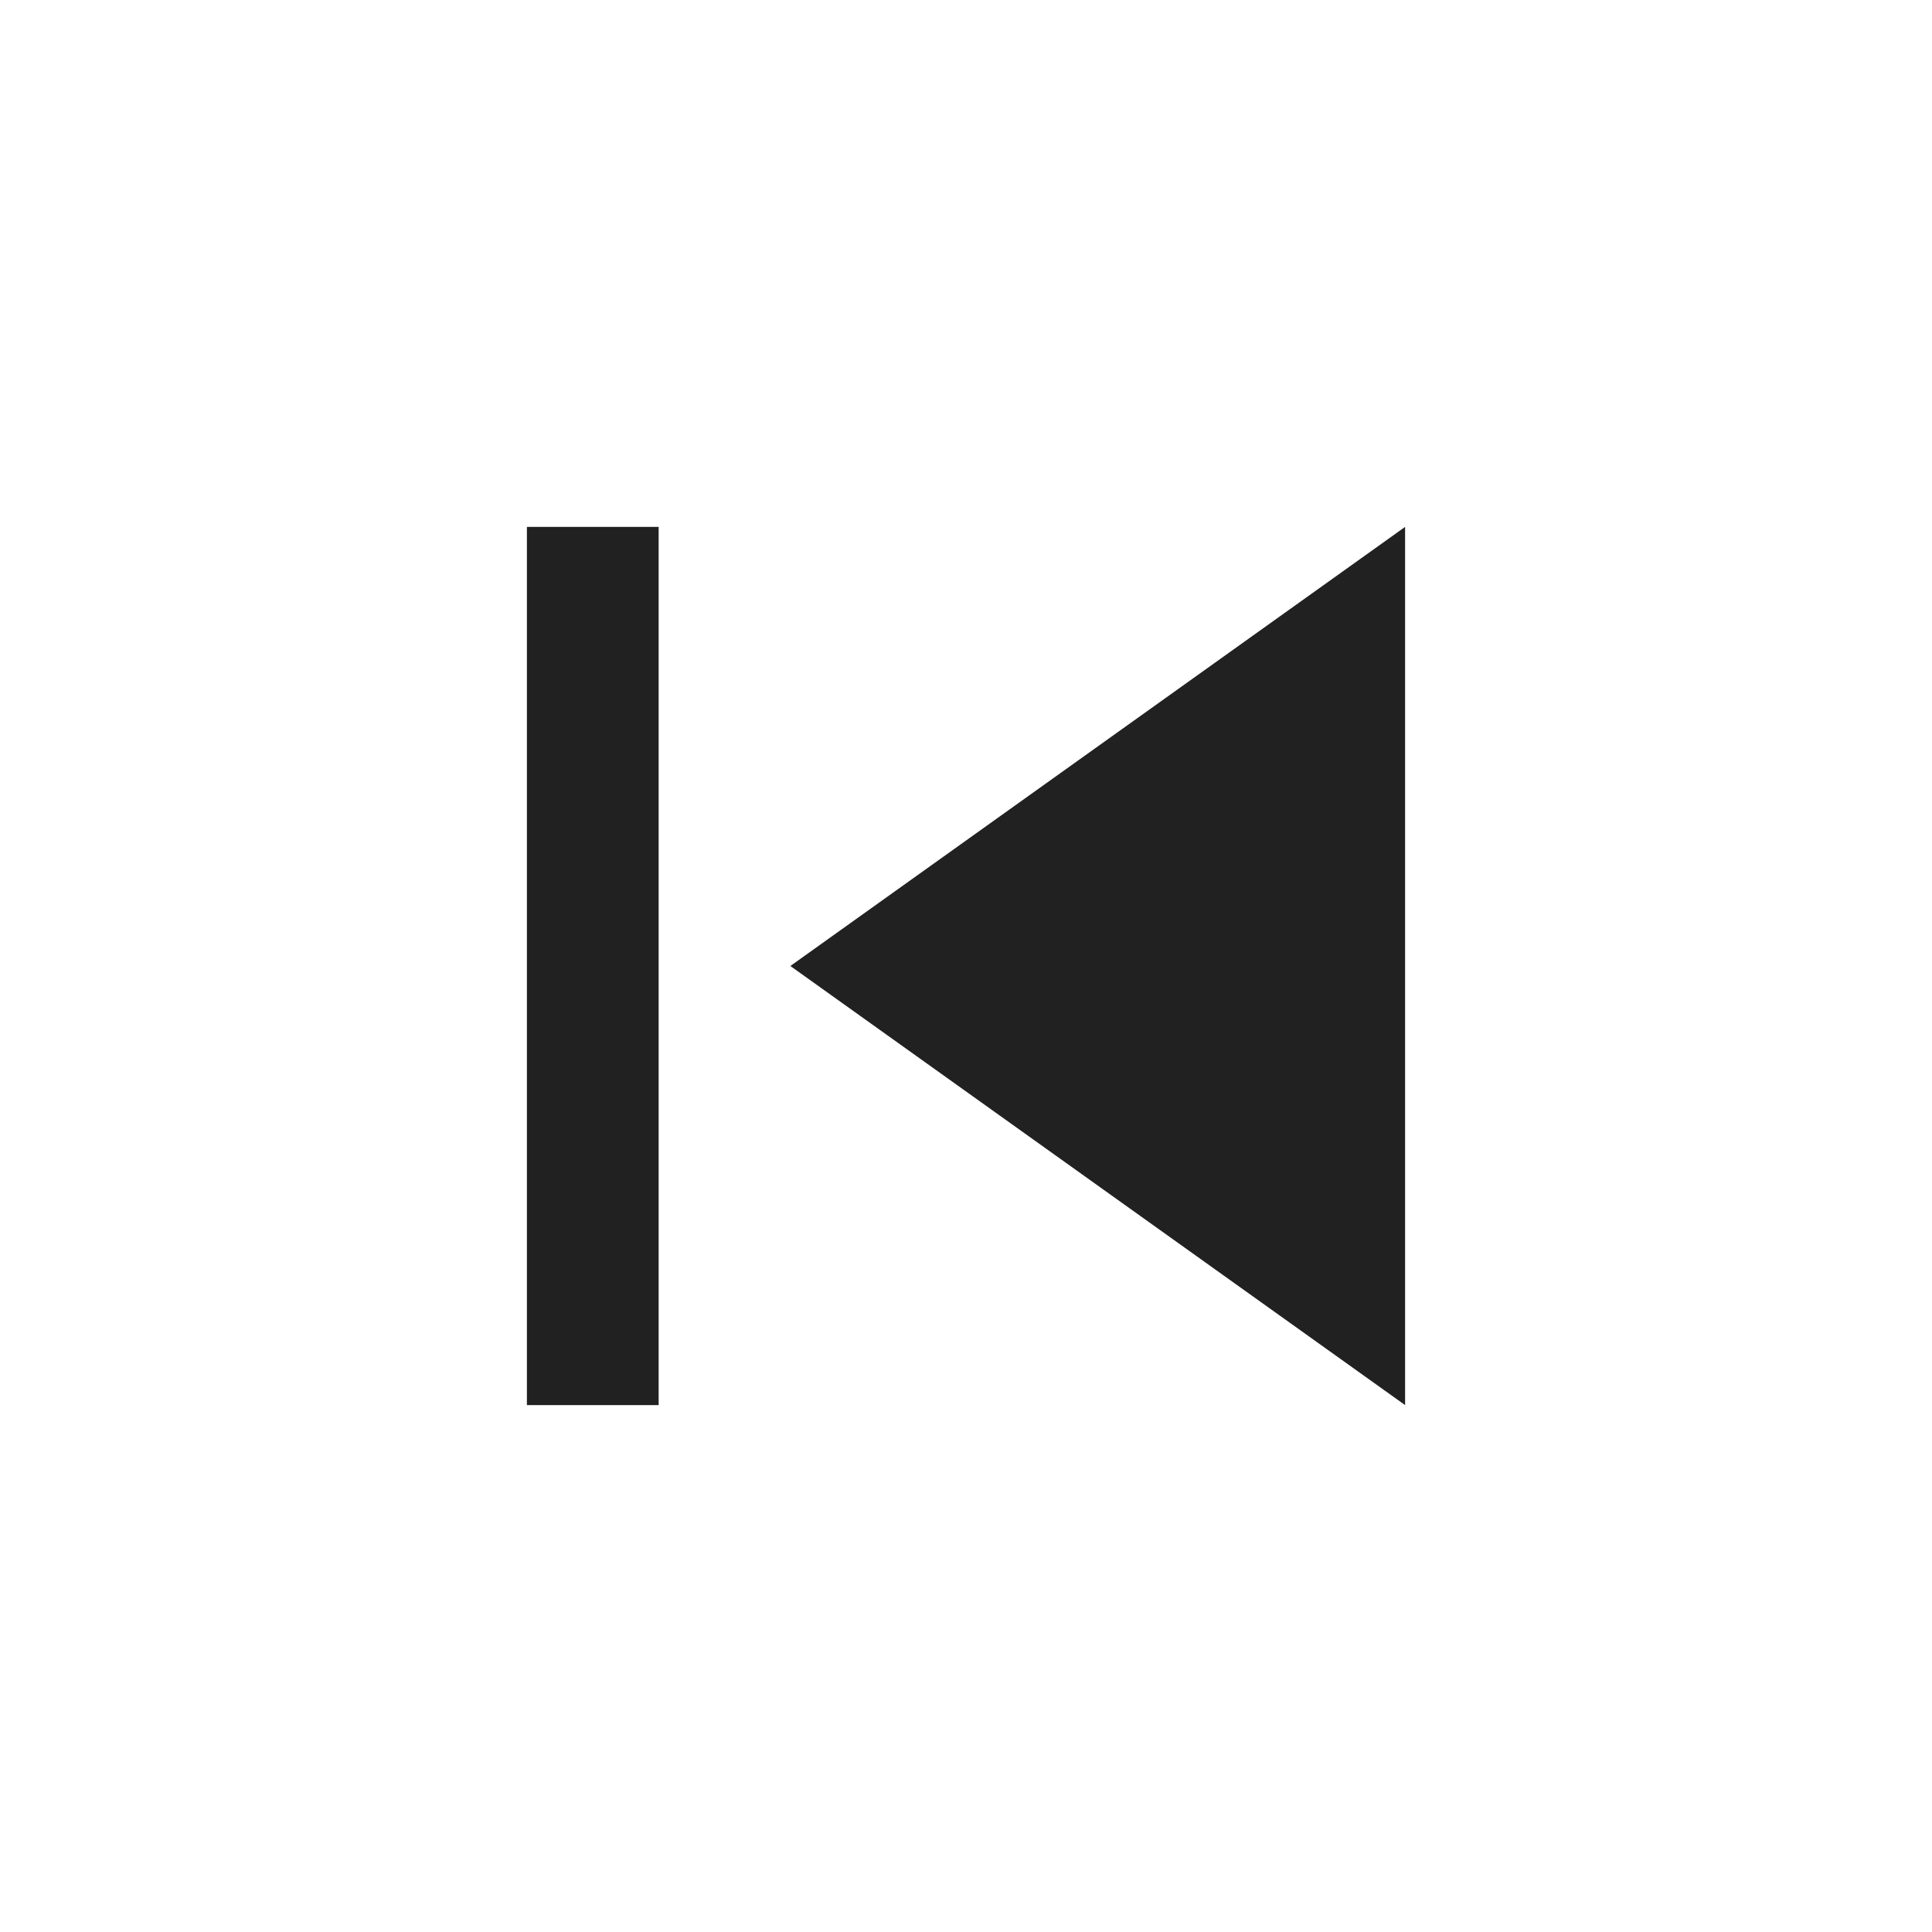
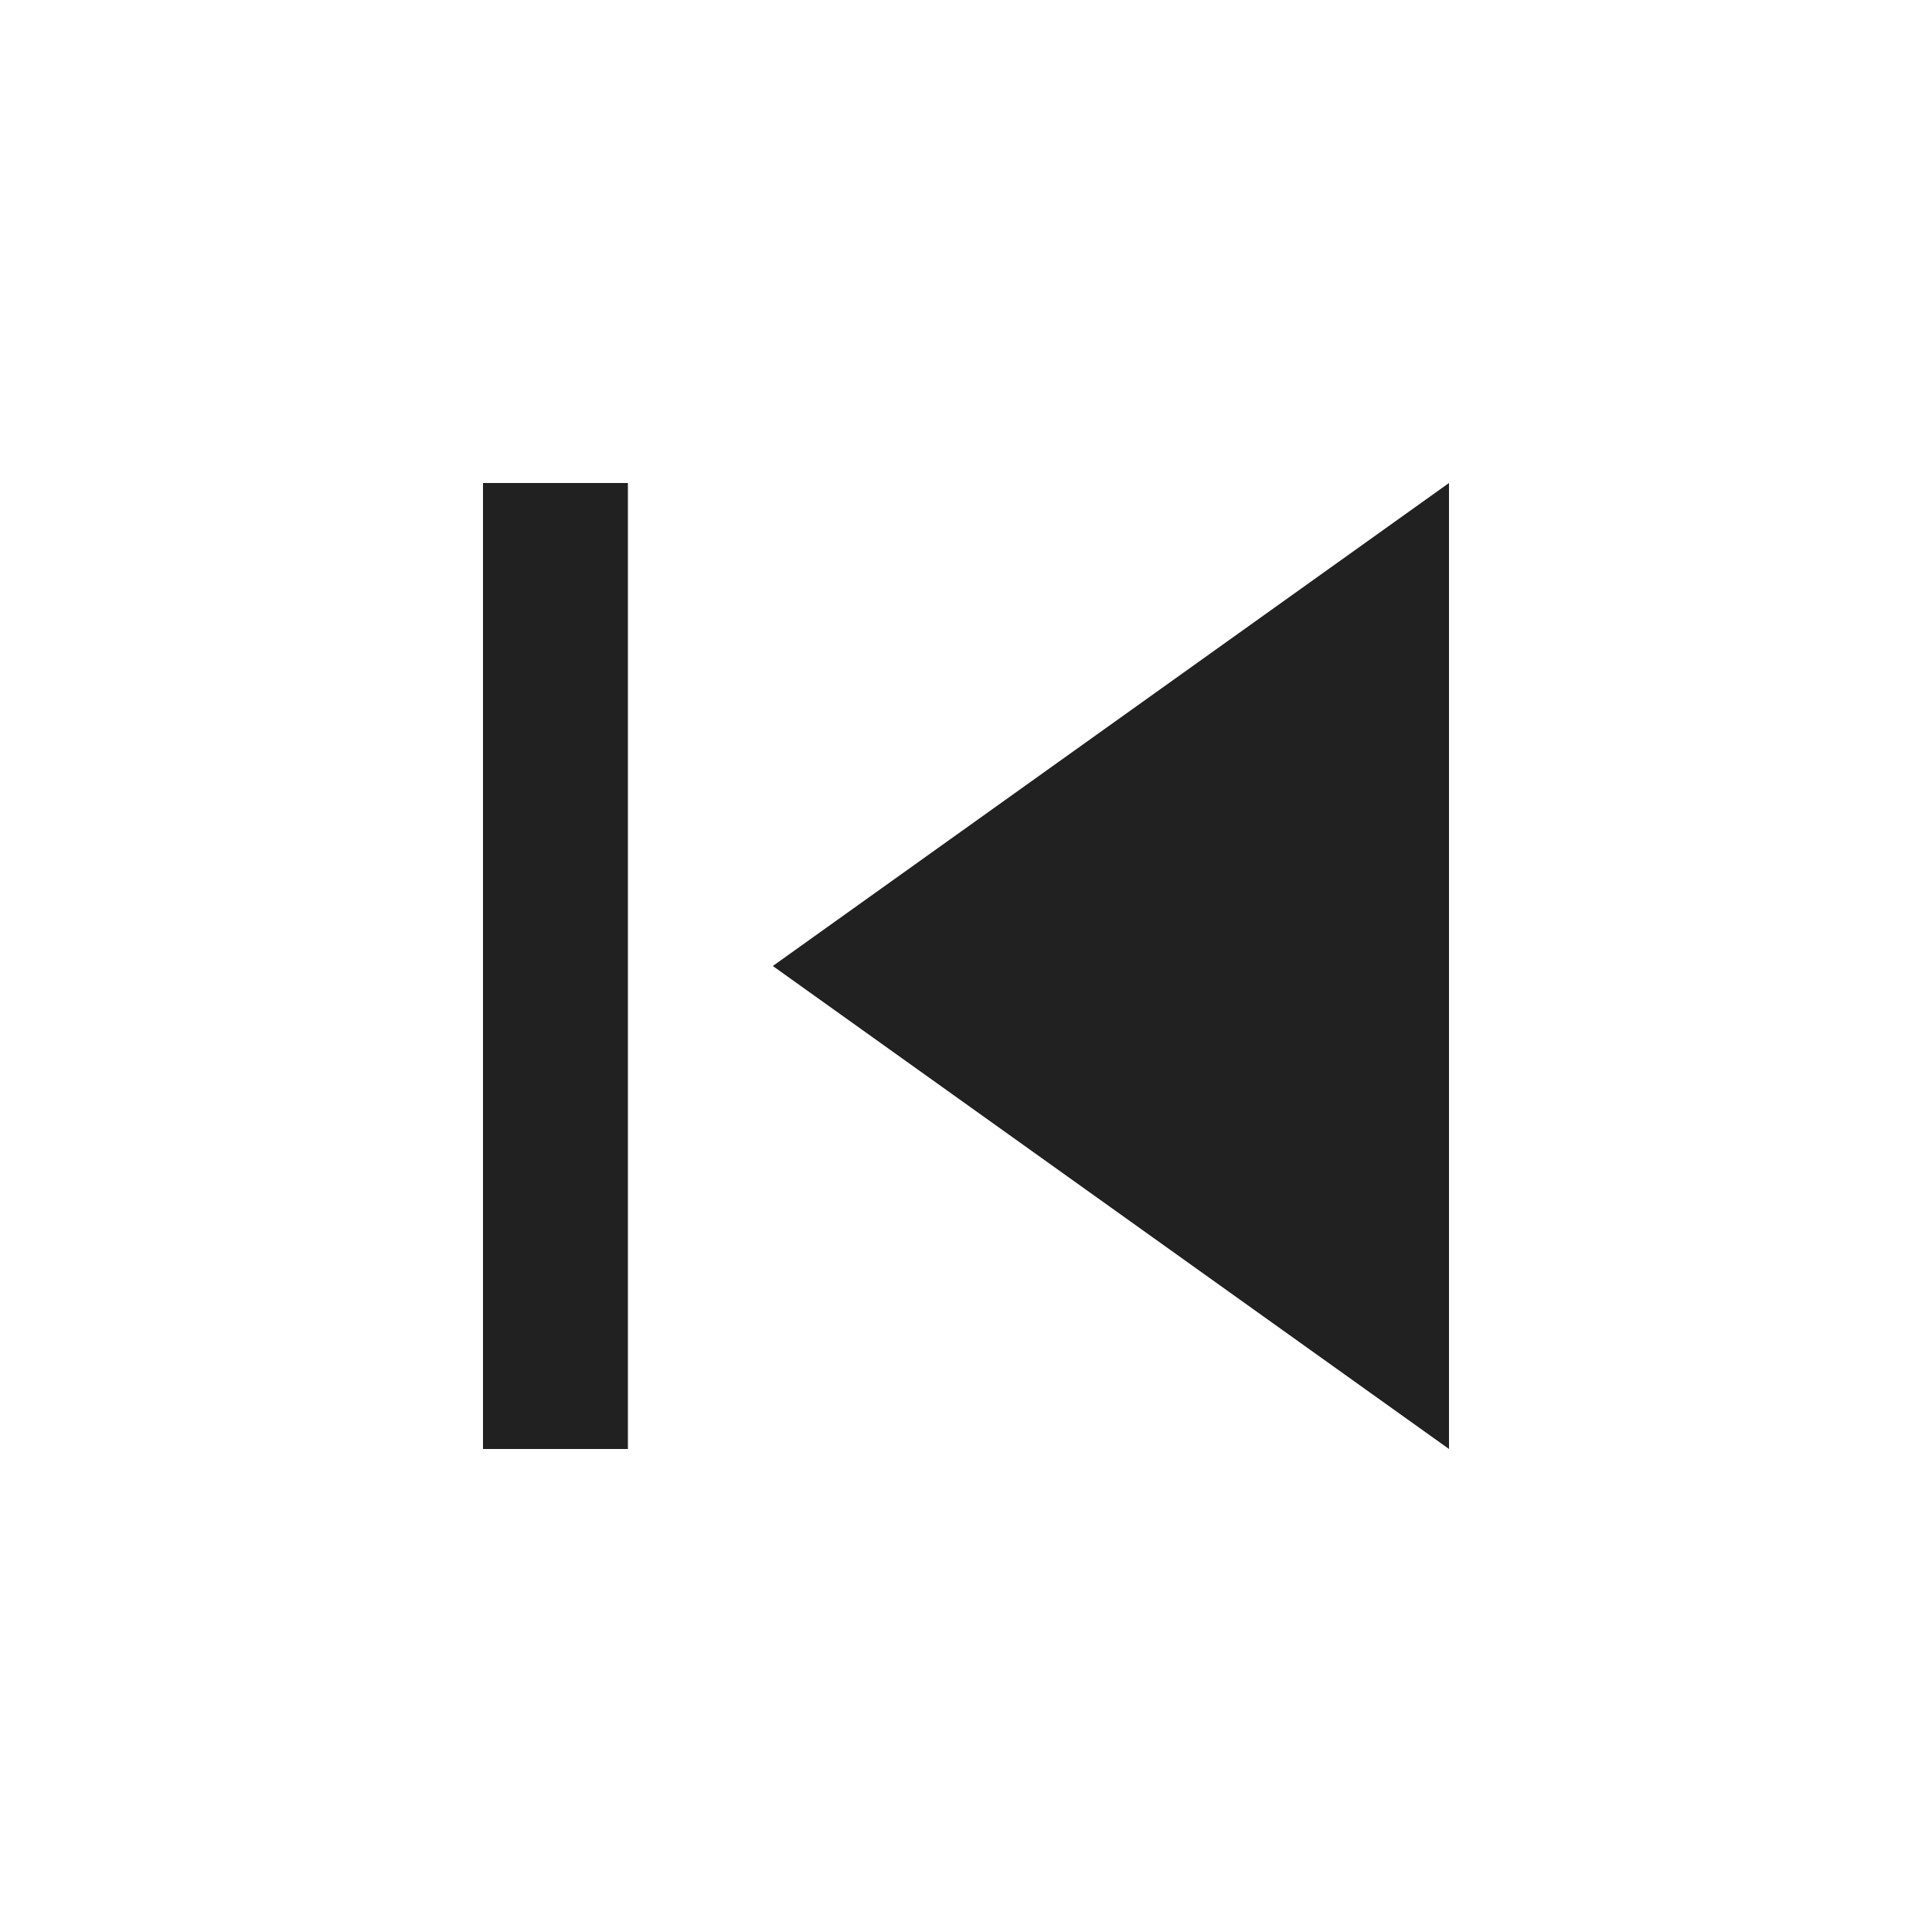
- <svg xmlns="http://www.w3.org/2000/svg" width="22" height="22" id="svg4682" version="1.1">
+ <svg xmlns="http://www.w3.org/2000/svg" width="20" height="20" id="svg4682" version="1.1">
  <defs id="defs4684" />
-   <g id="layer1" transform="translate(0,-1030.362)">
-     <path style="color:#000000;display:inline;overflow:visible;visibility:visible;opacity:1;fill:#212121;fill-opacity:1;fill-rule:nonzero;stroke:none;stroke-width:1;stroke-linecap:round;stroke-linejoin:round;stroke-miterlimit:3.7;stroke-dasharray:none;stroke-dashoffset:0;stroke-opacity:1;marker:none;enable-background:accumulate" d="m 16,1046.362 0,-10 -7,5 7,5 z m -8.5,0 0,-10 -1.5,0 0,10 1.5,0 z" id="rect4195" />
+   <g id="layer1" transform="translate(0,-1032.362)">
+     <path style="color:#000000;display:inline;overflow:visible;visibility:visible;opacity:1;fill:#212121;fill-opacity:1;fill-rule:nonzero;stroke:none;stroke-width:1;stroke-linecap:round;stroke-linejoin:round;stroke-miterlimit:3.7;stroke-dasharray:none;stroke-dashoffset:0;stroke-opacity:1;marker:none;enable-background:accumulate" d="m 15,1047.362 0,-10 -7,5 7,5 z m -8.5,0 0,-10 -1.5,0 0,10 1.5,0 z" id="rect4195" />
  </g>
</svg>
